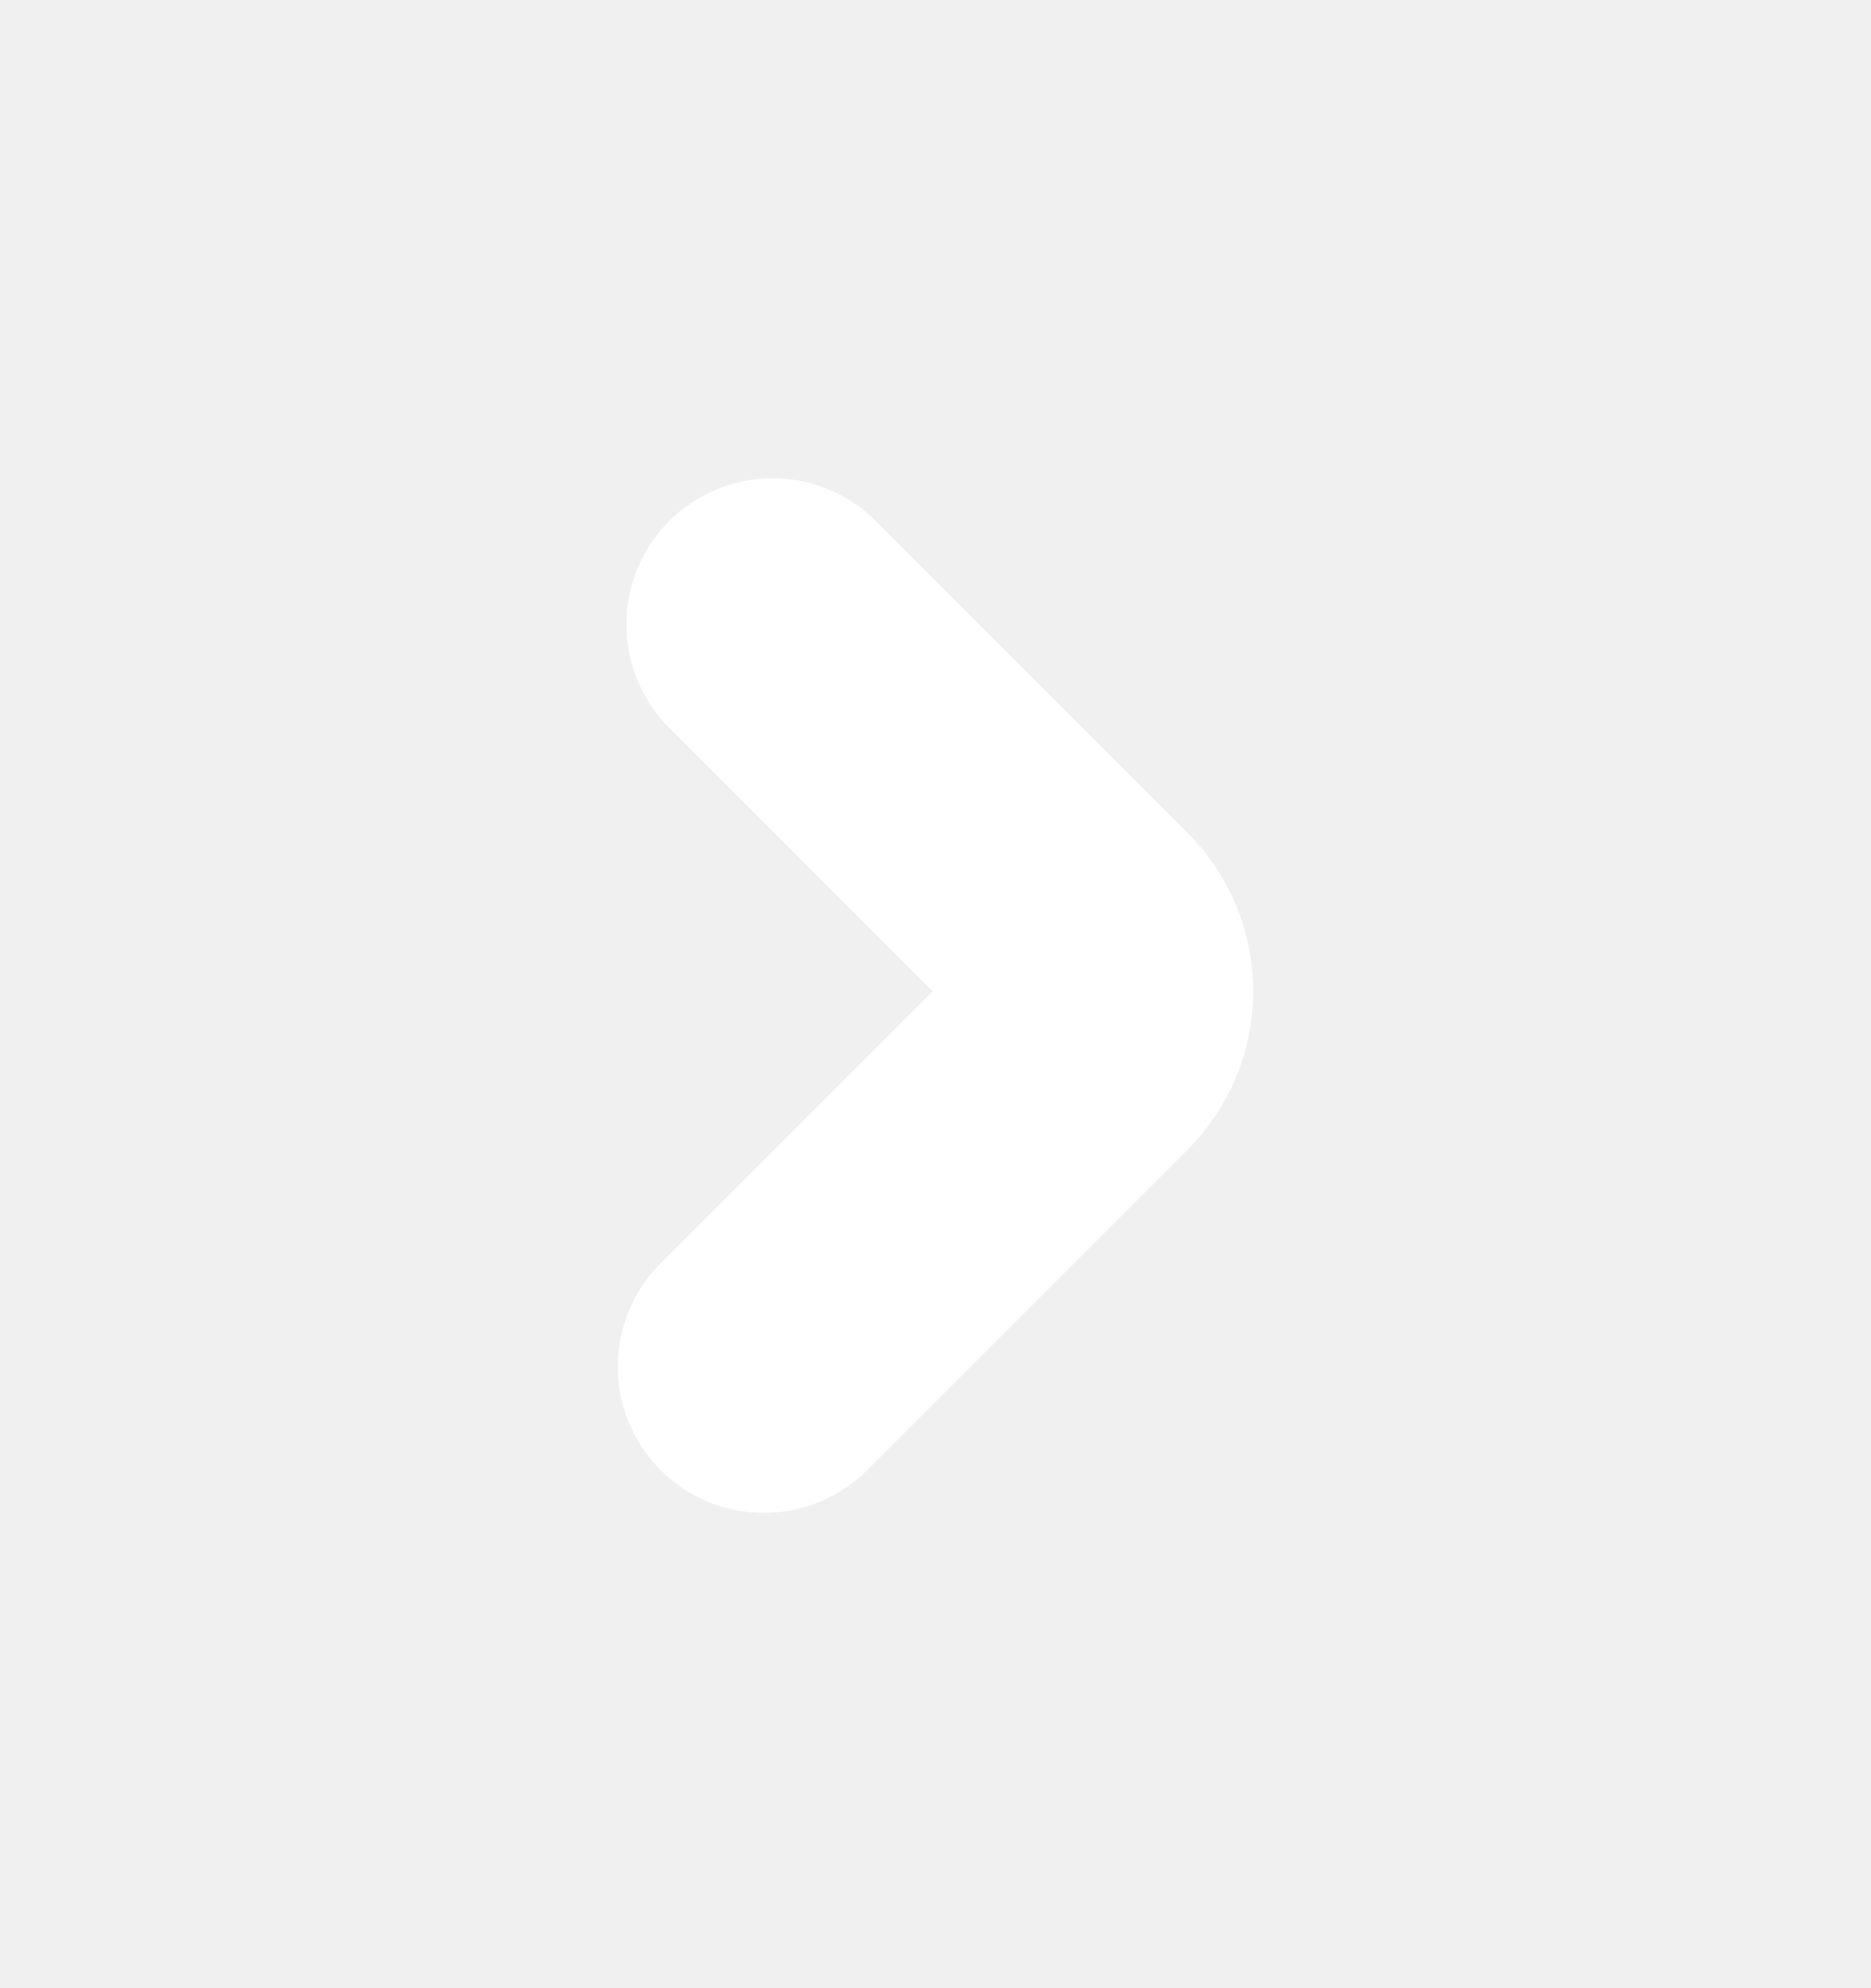
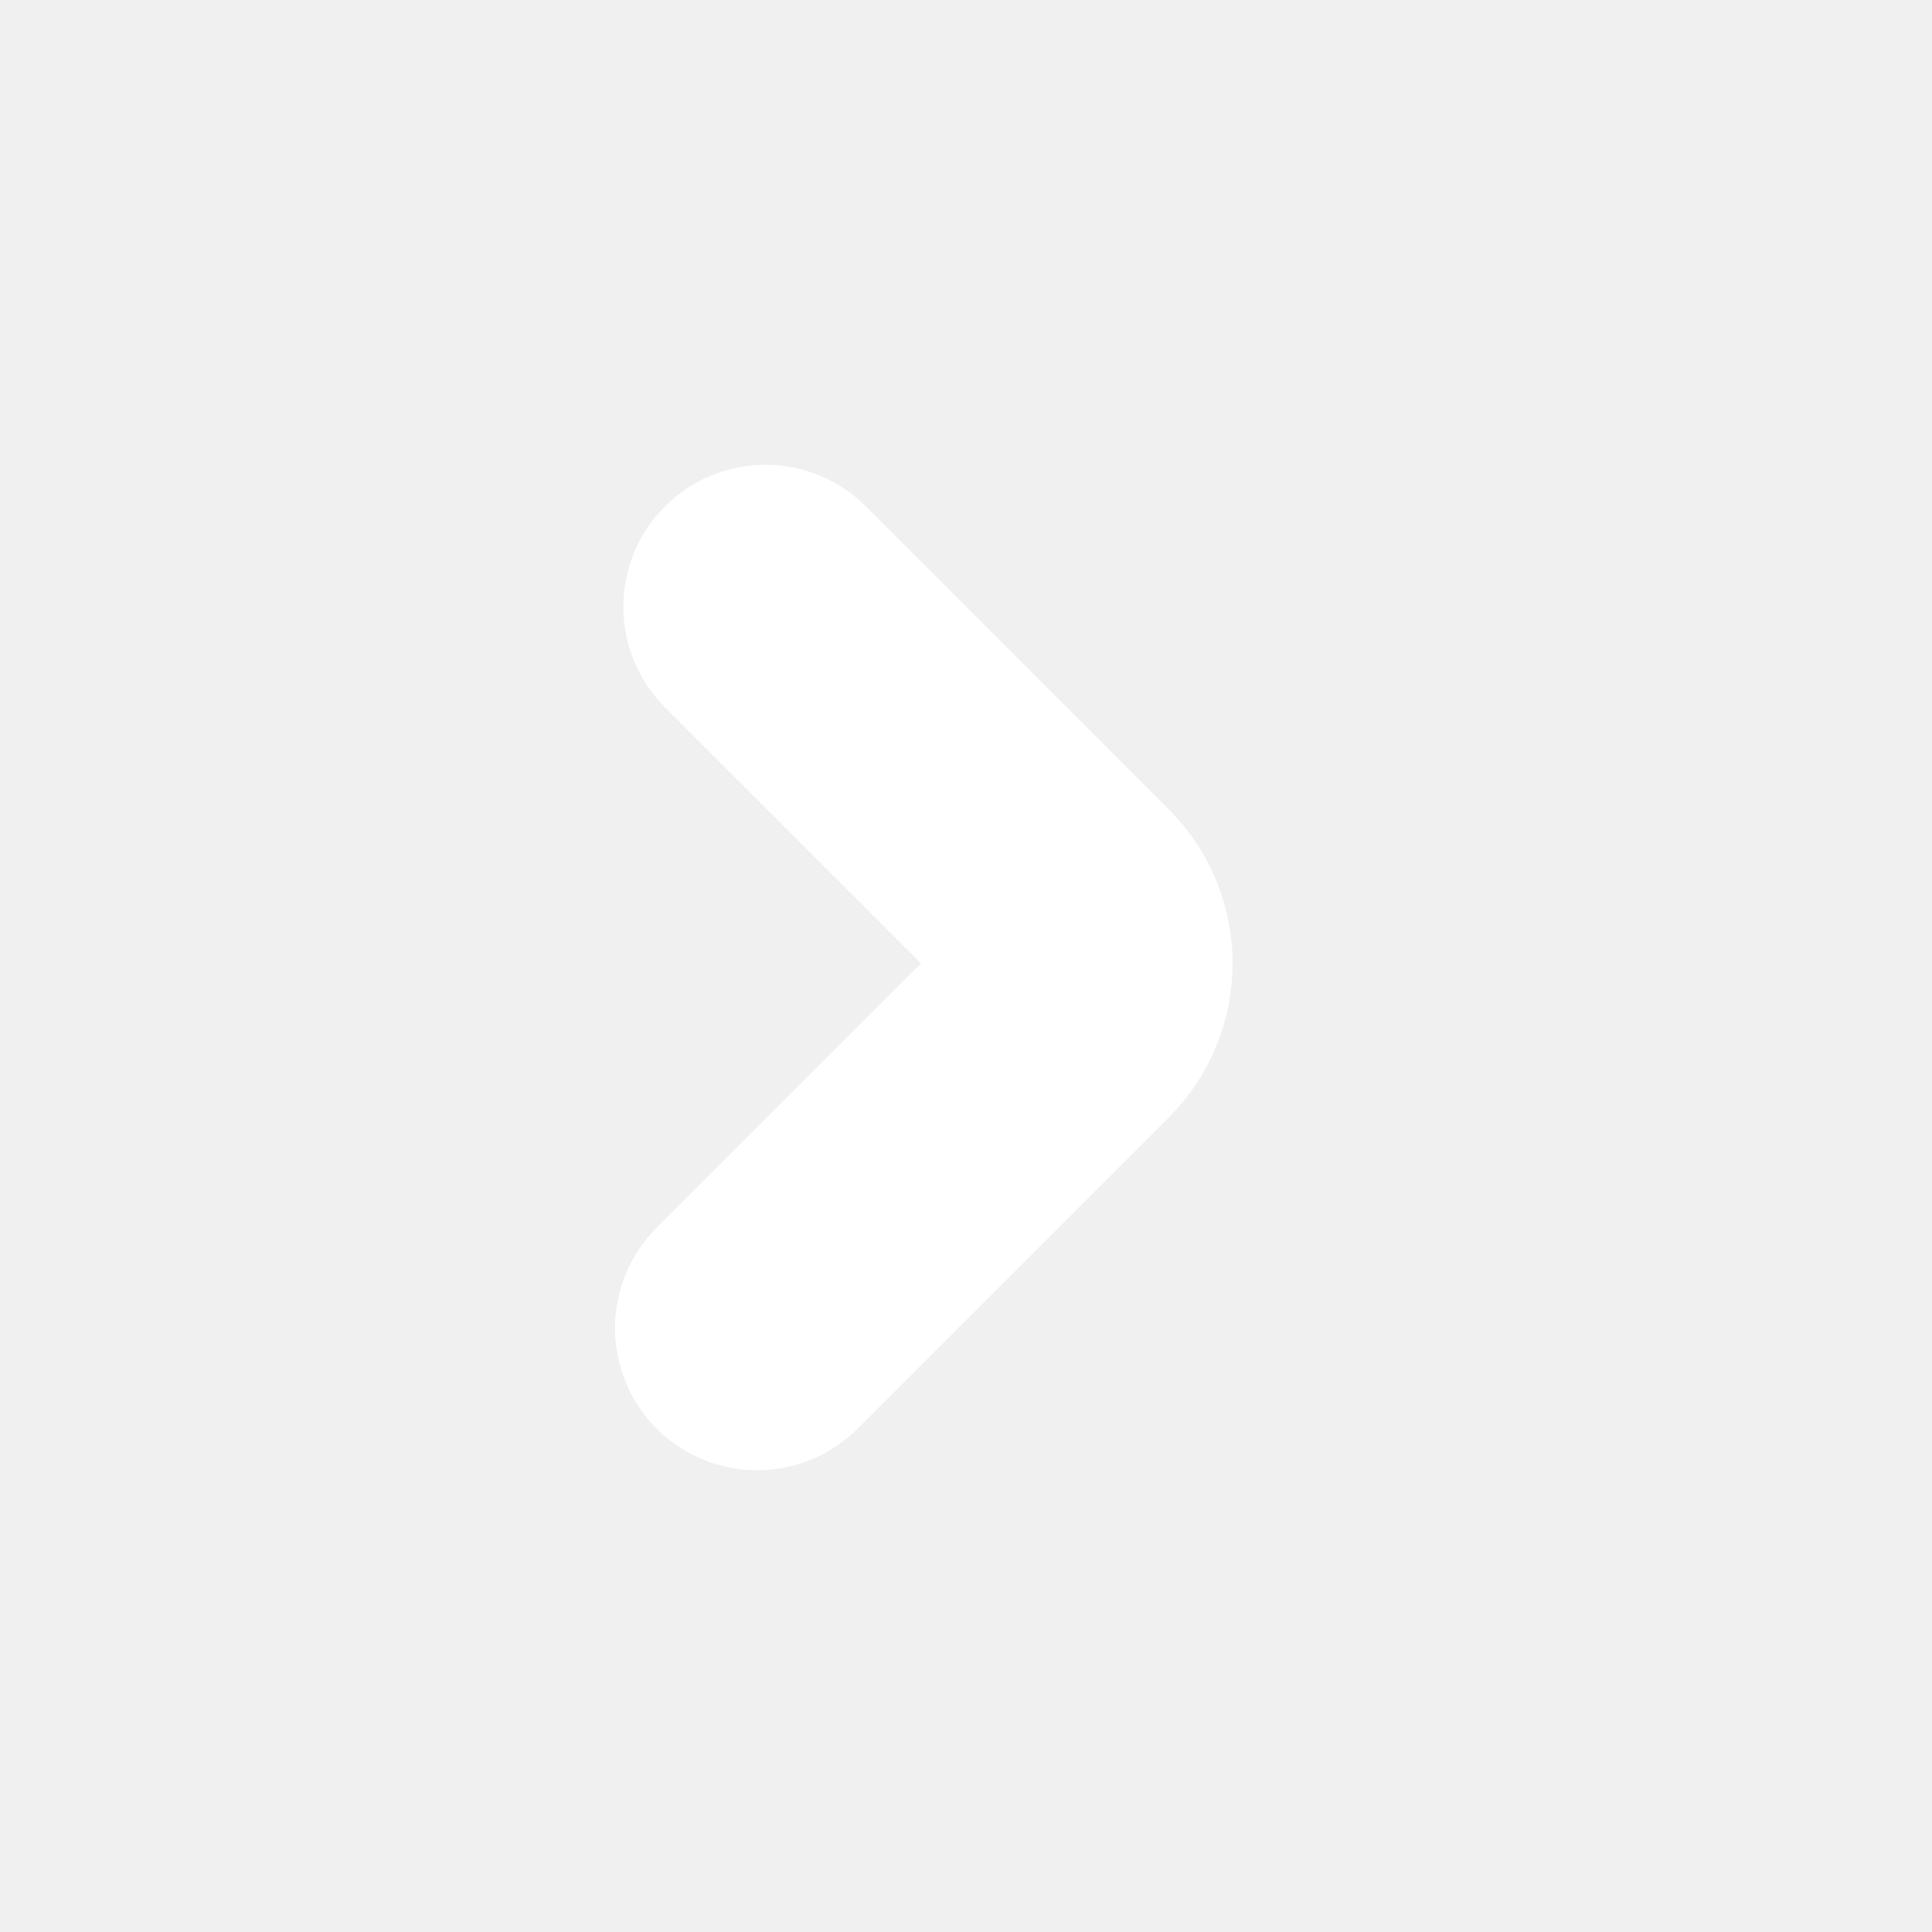
- <svg xmlns="http://www.w3.org/2000/svg" width="16" height="17" viewBox="0 0 16 17" fill="none">
-   <path d="M6.533 11.687L9.273 8.947C9.397 8.822 9.467 8.653 9.467 8.477C9.467 8.301 9.397 8.132 9.273 8.007L6.607 5.34" stroke="white" stroke-width="2.5" stroke-linecap="round" stroke-linejoin="bevel" />
+ <svg xmlns="http://www.w3.org/2000/svg" width="17" height="17" fill="none">
+   <path d="m6.662 11.687 2.74-2.74a.667.667 0 0 0 0-.94L6.735 5.34" stroke="#fff" stroke-width="2.5" stroke-linecap="round" stroke-linejoin="bevel" />
</svg>
